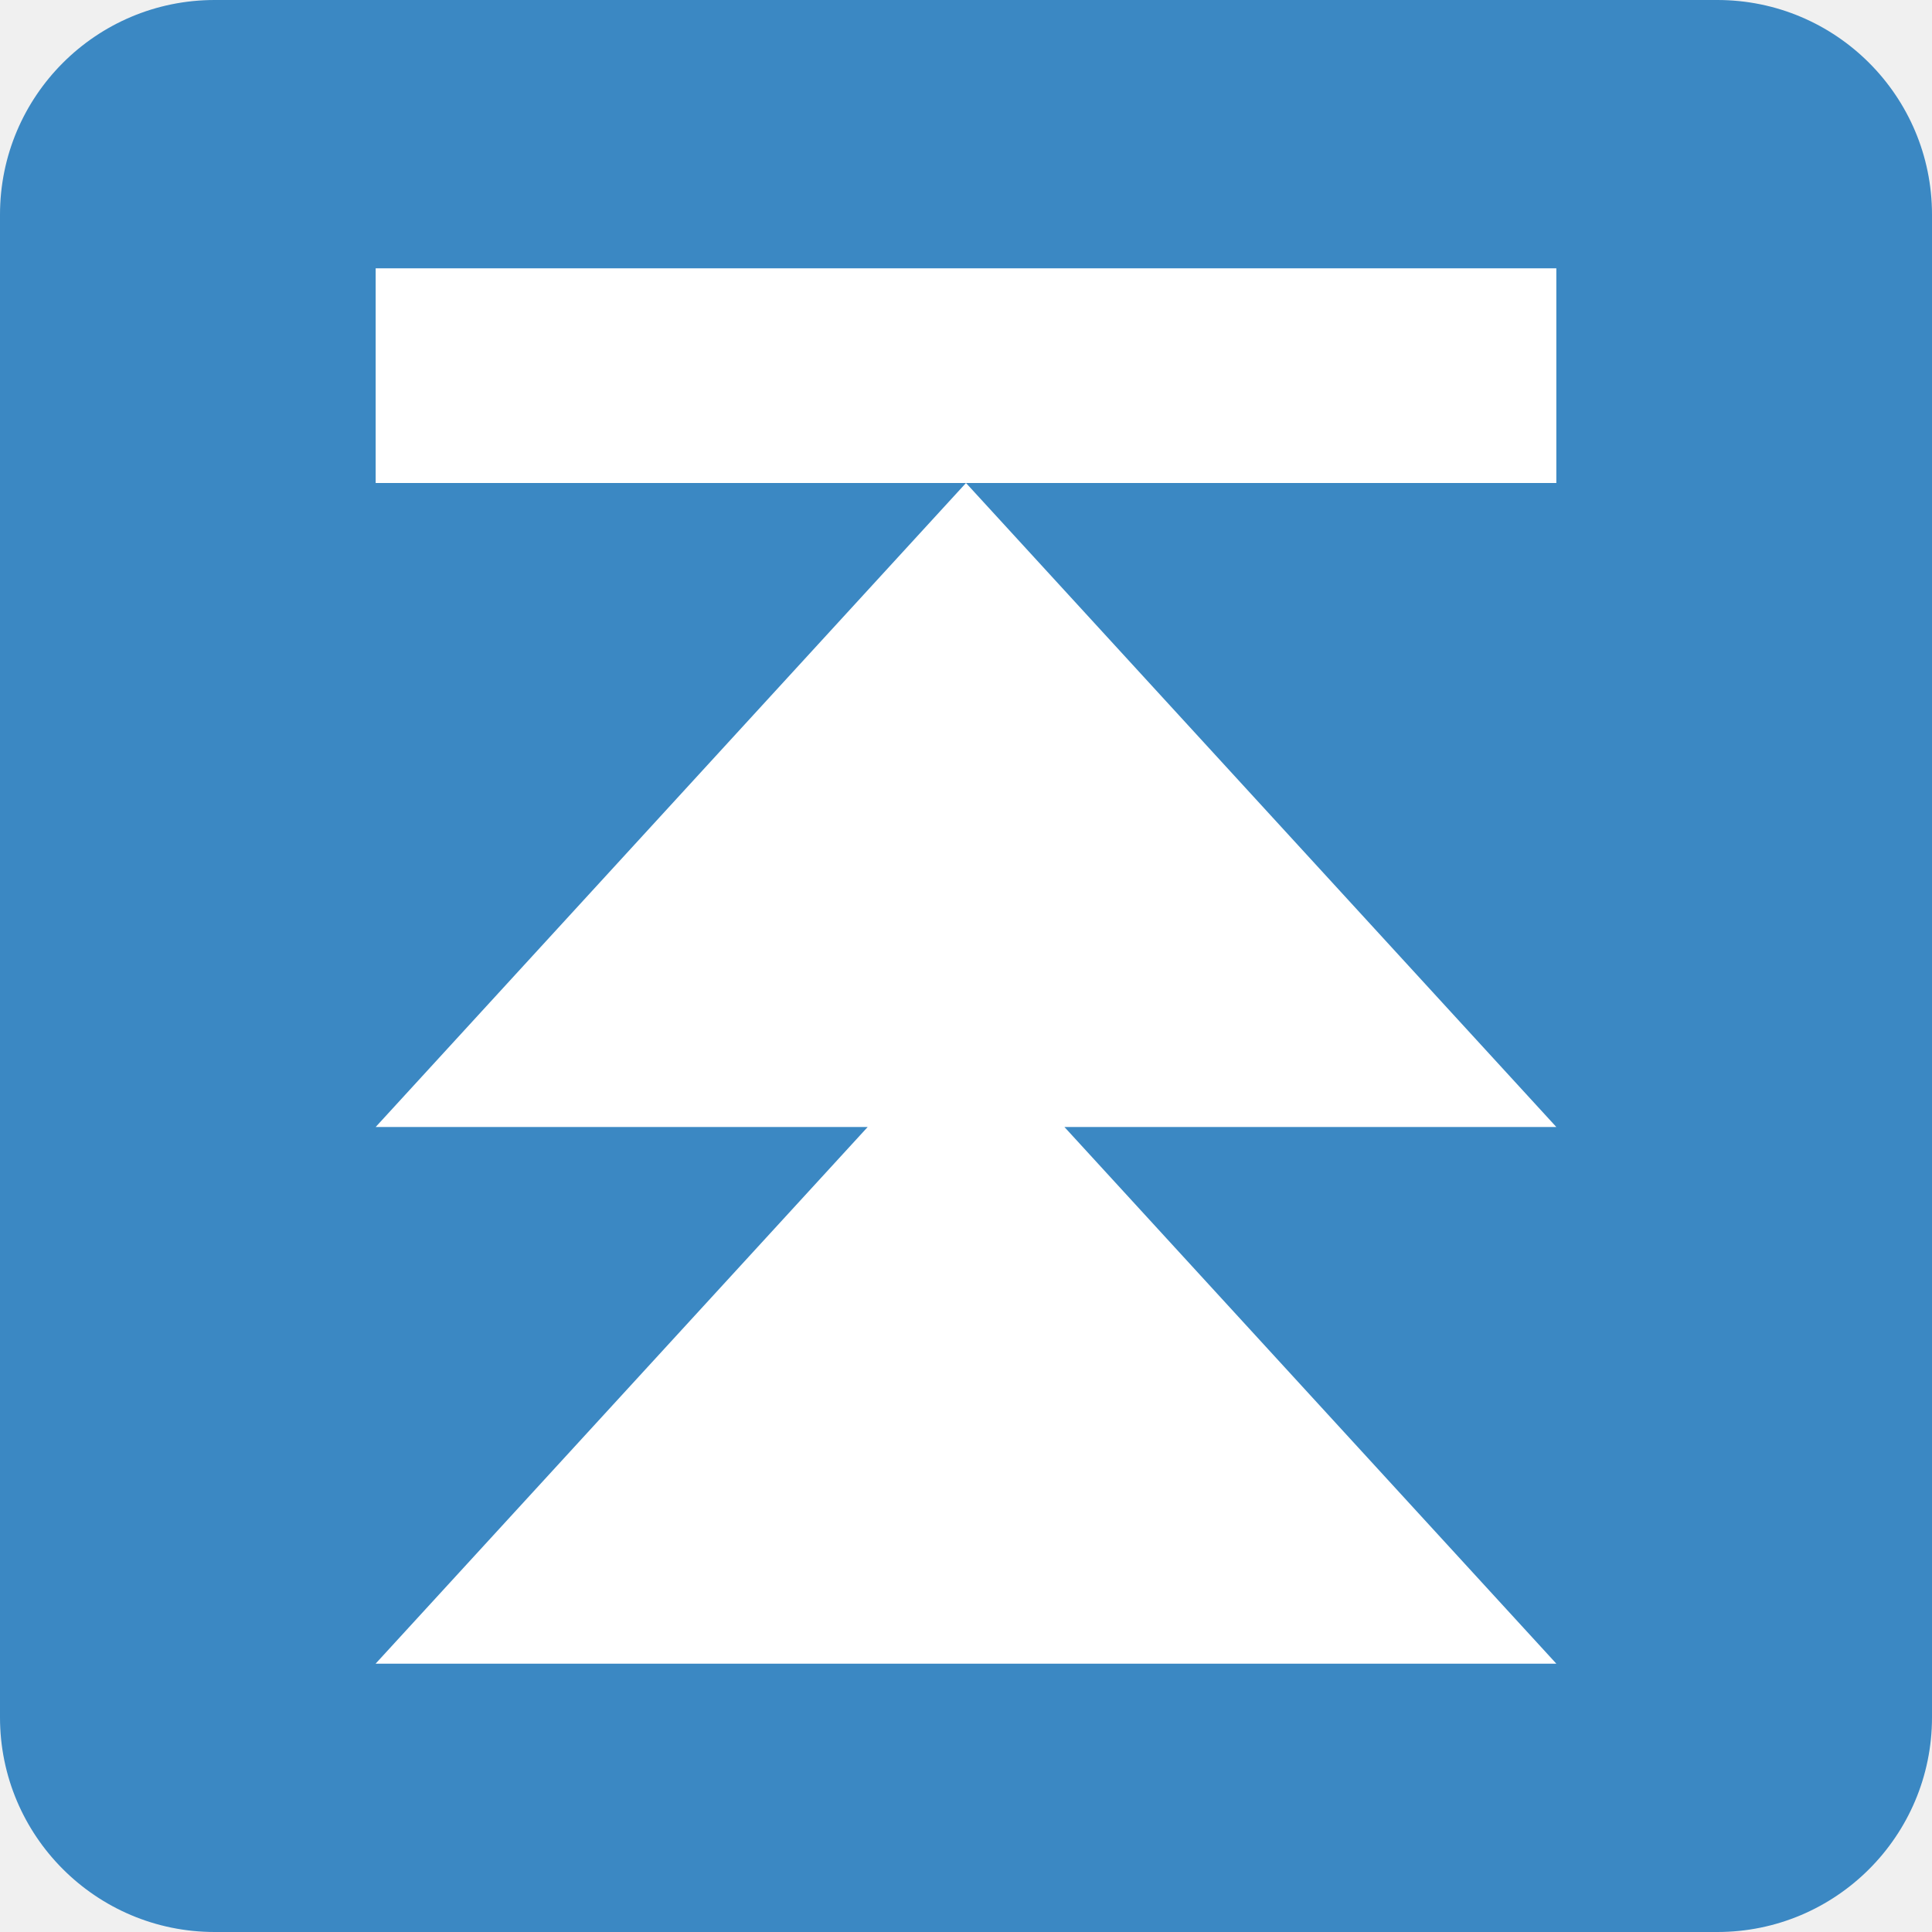
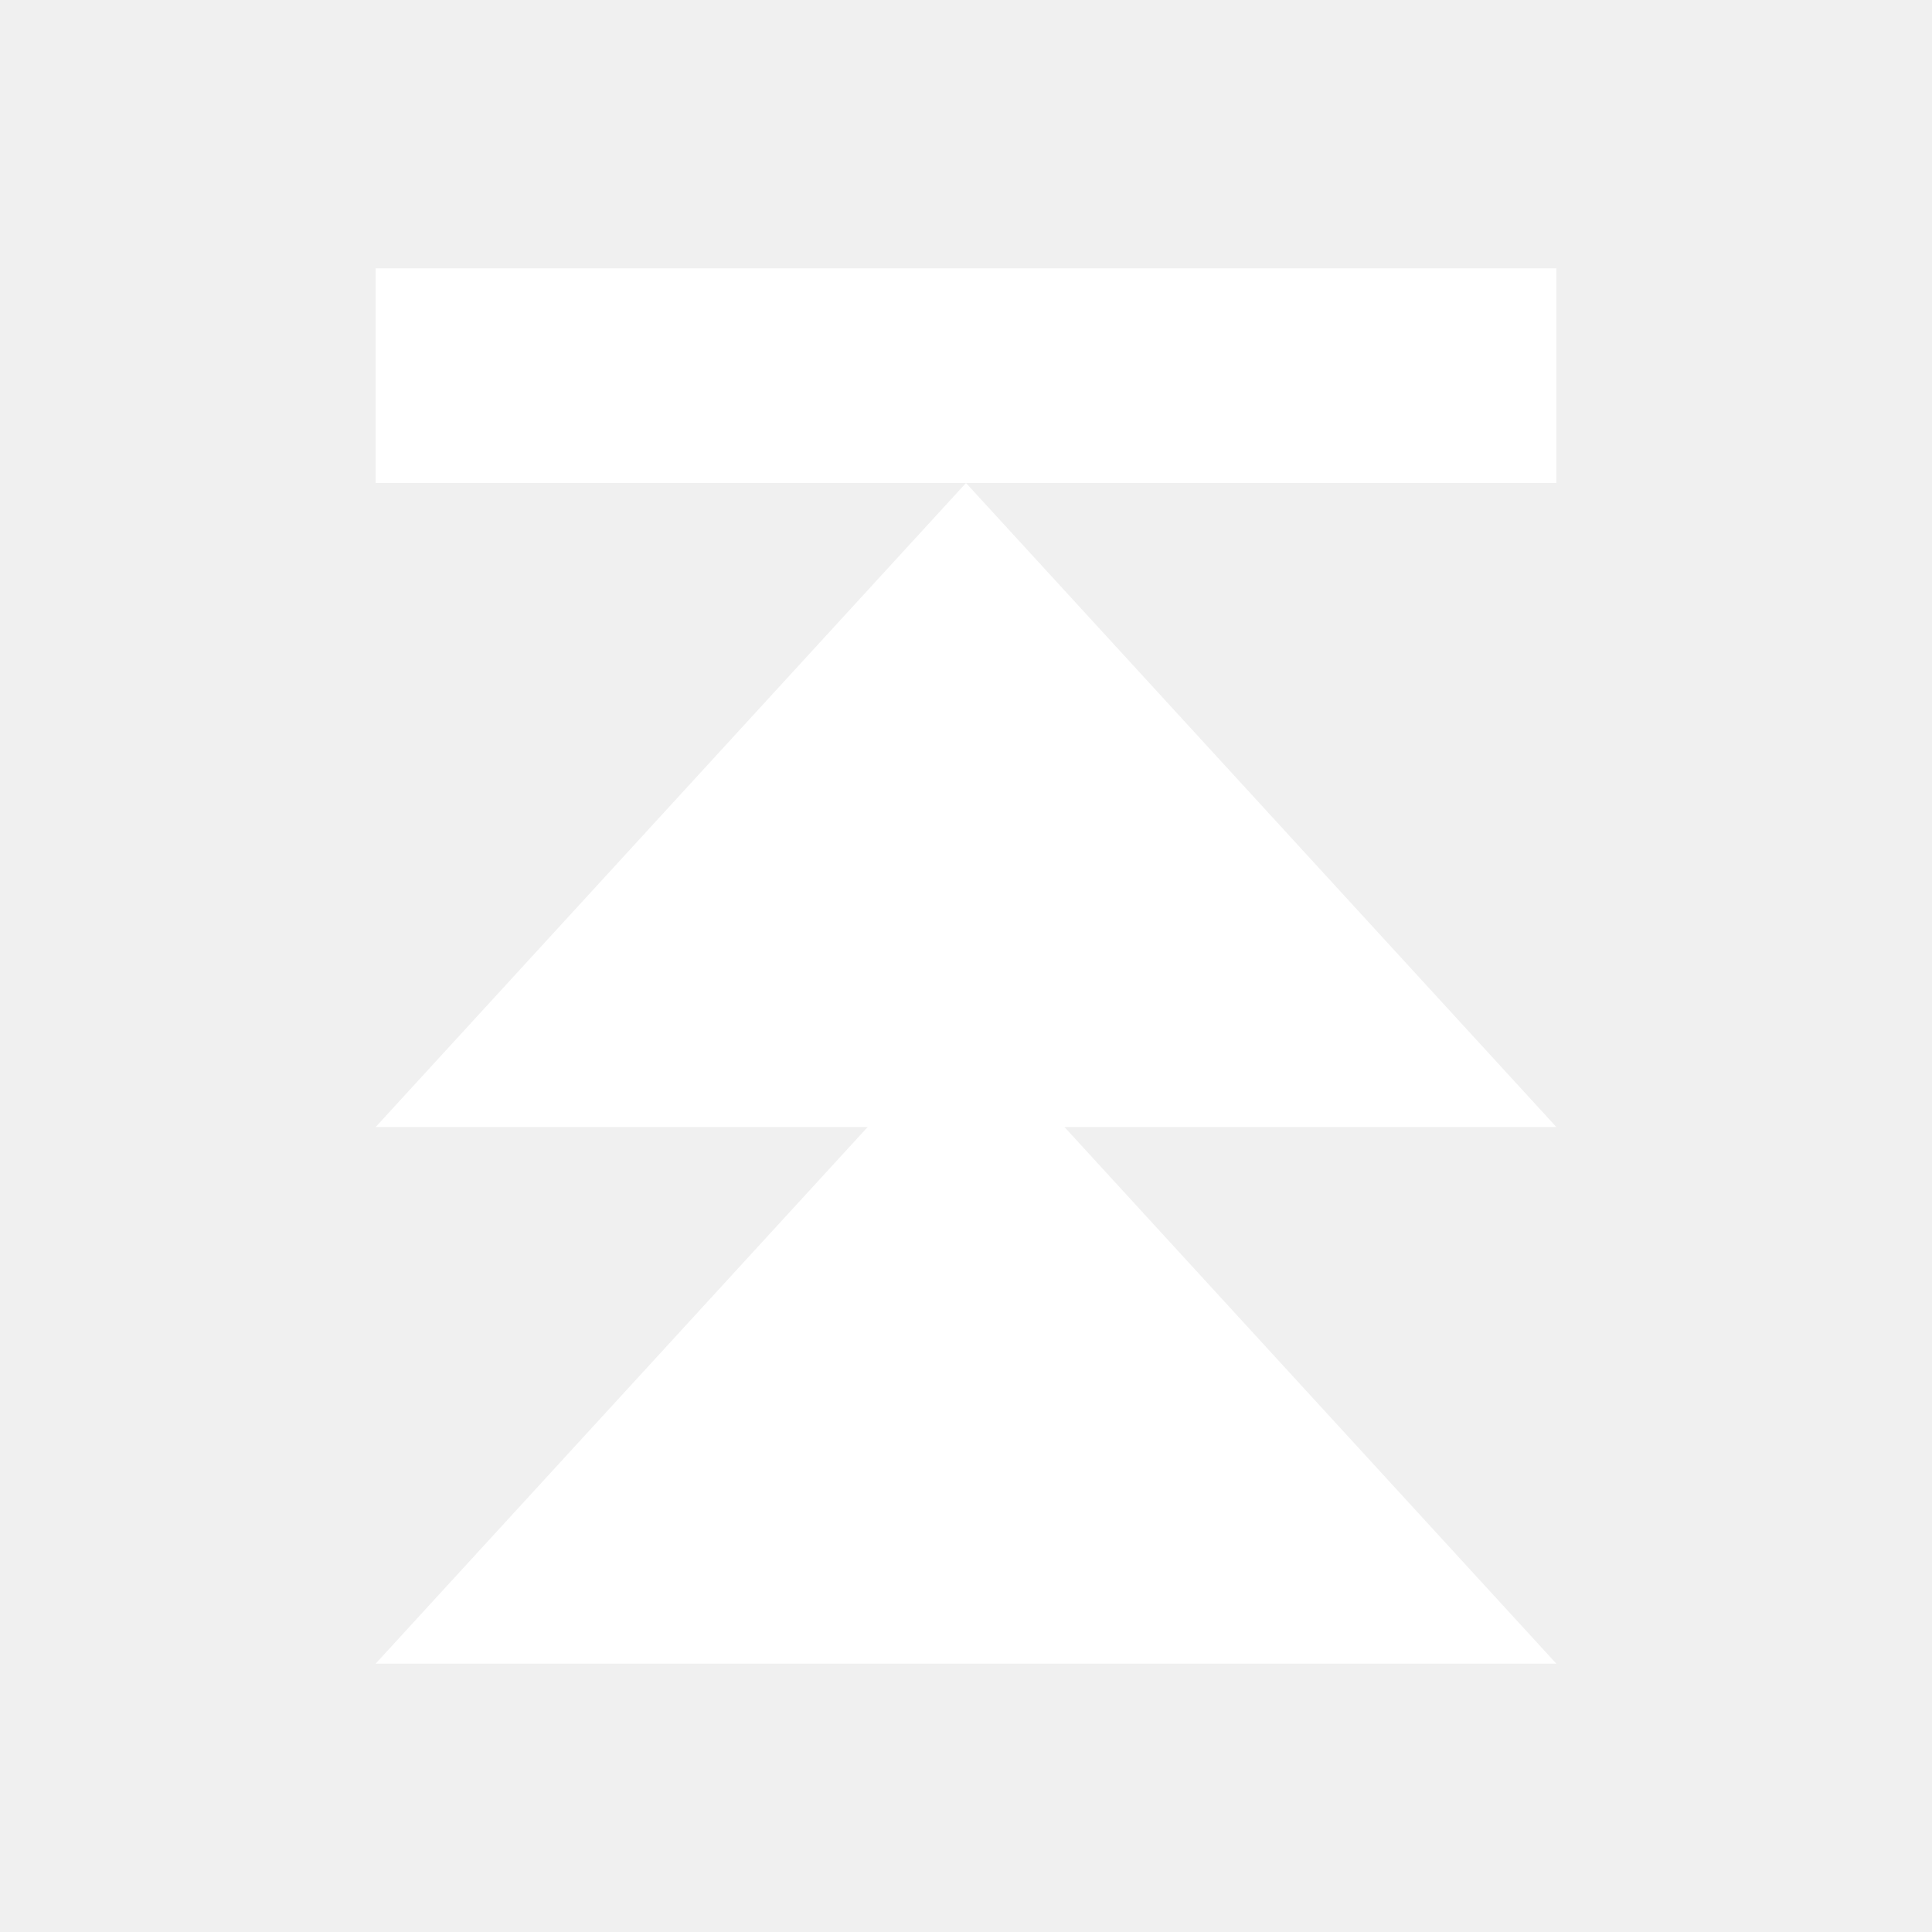
<svg xmlns="http://www.w3.org/2000/svg" viewBox="0 0 45 45">
  <defs>
    <clipPath id="a" clipPathUnits="userSpaceOnUse">
      <path d="M0 36h36V0H0v36z" />
    </clipPath>
  </defs>
  <g clip-path="url(#a)" transform="matrix(1.25 0 0 -1.25 0 45)">
-     <path d="M36 4a4 4 0 00-4-4H4a4 4 0 00-4 4v28a4 4 0 004 4h28a4 4 0 004-4V4z" fill="#3b88c3" />
    <path d="M18 27l11-12h-9.166L29 5H6.999l9.169 10H7zM7 31v-4h22v4z" fill="#fff" />
  </g>
</svg>
